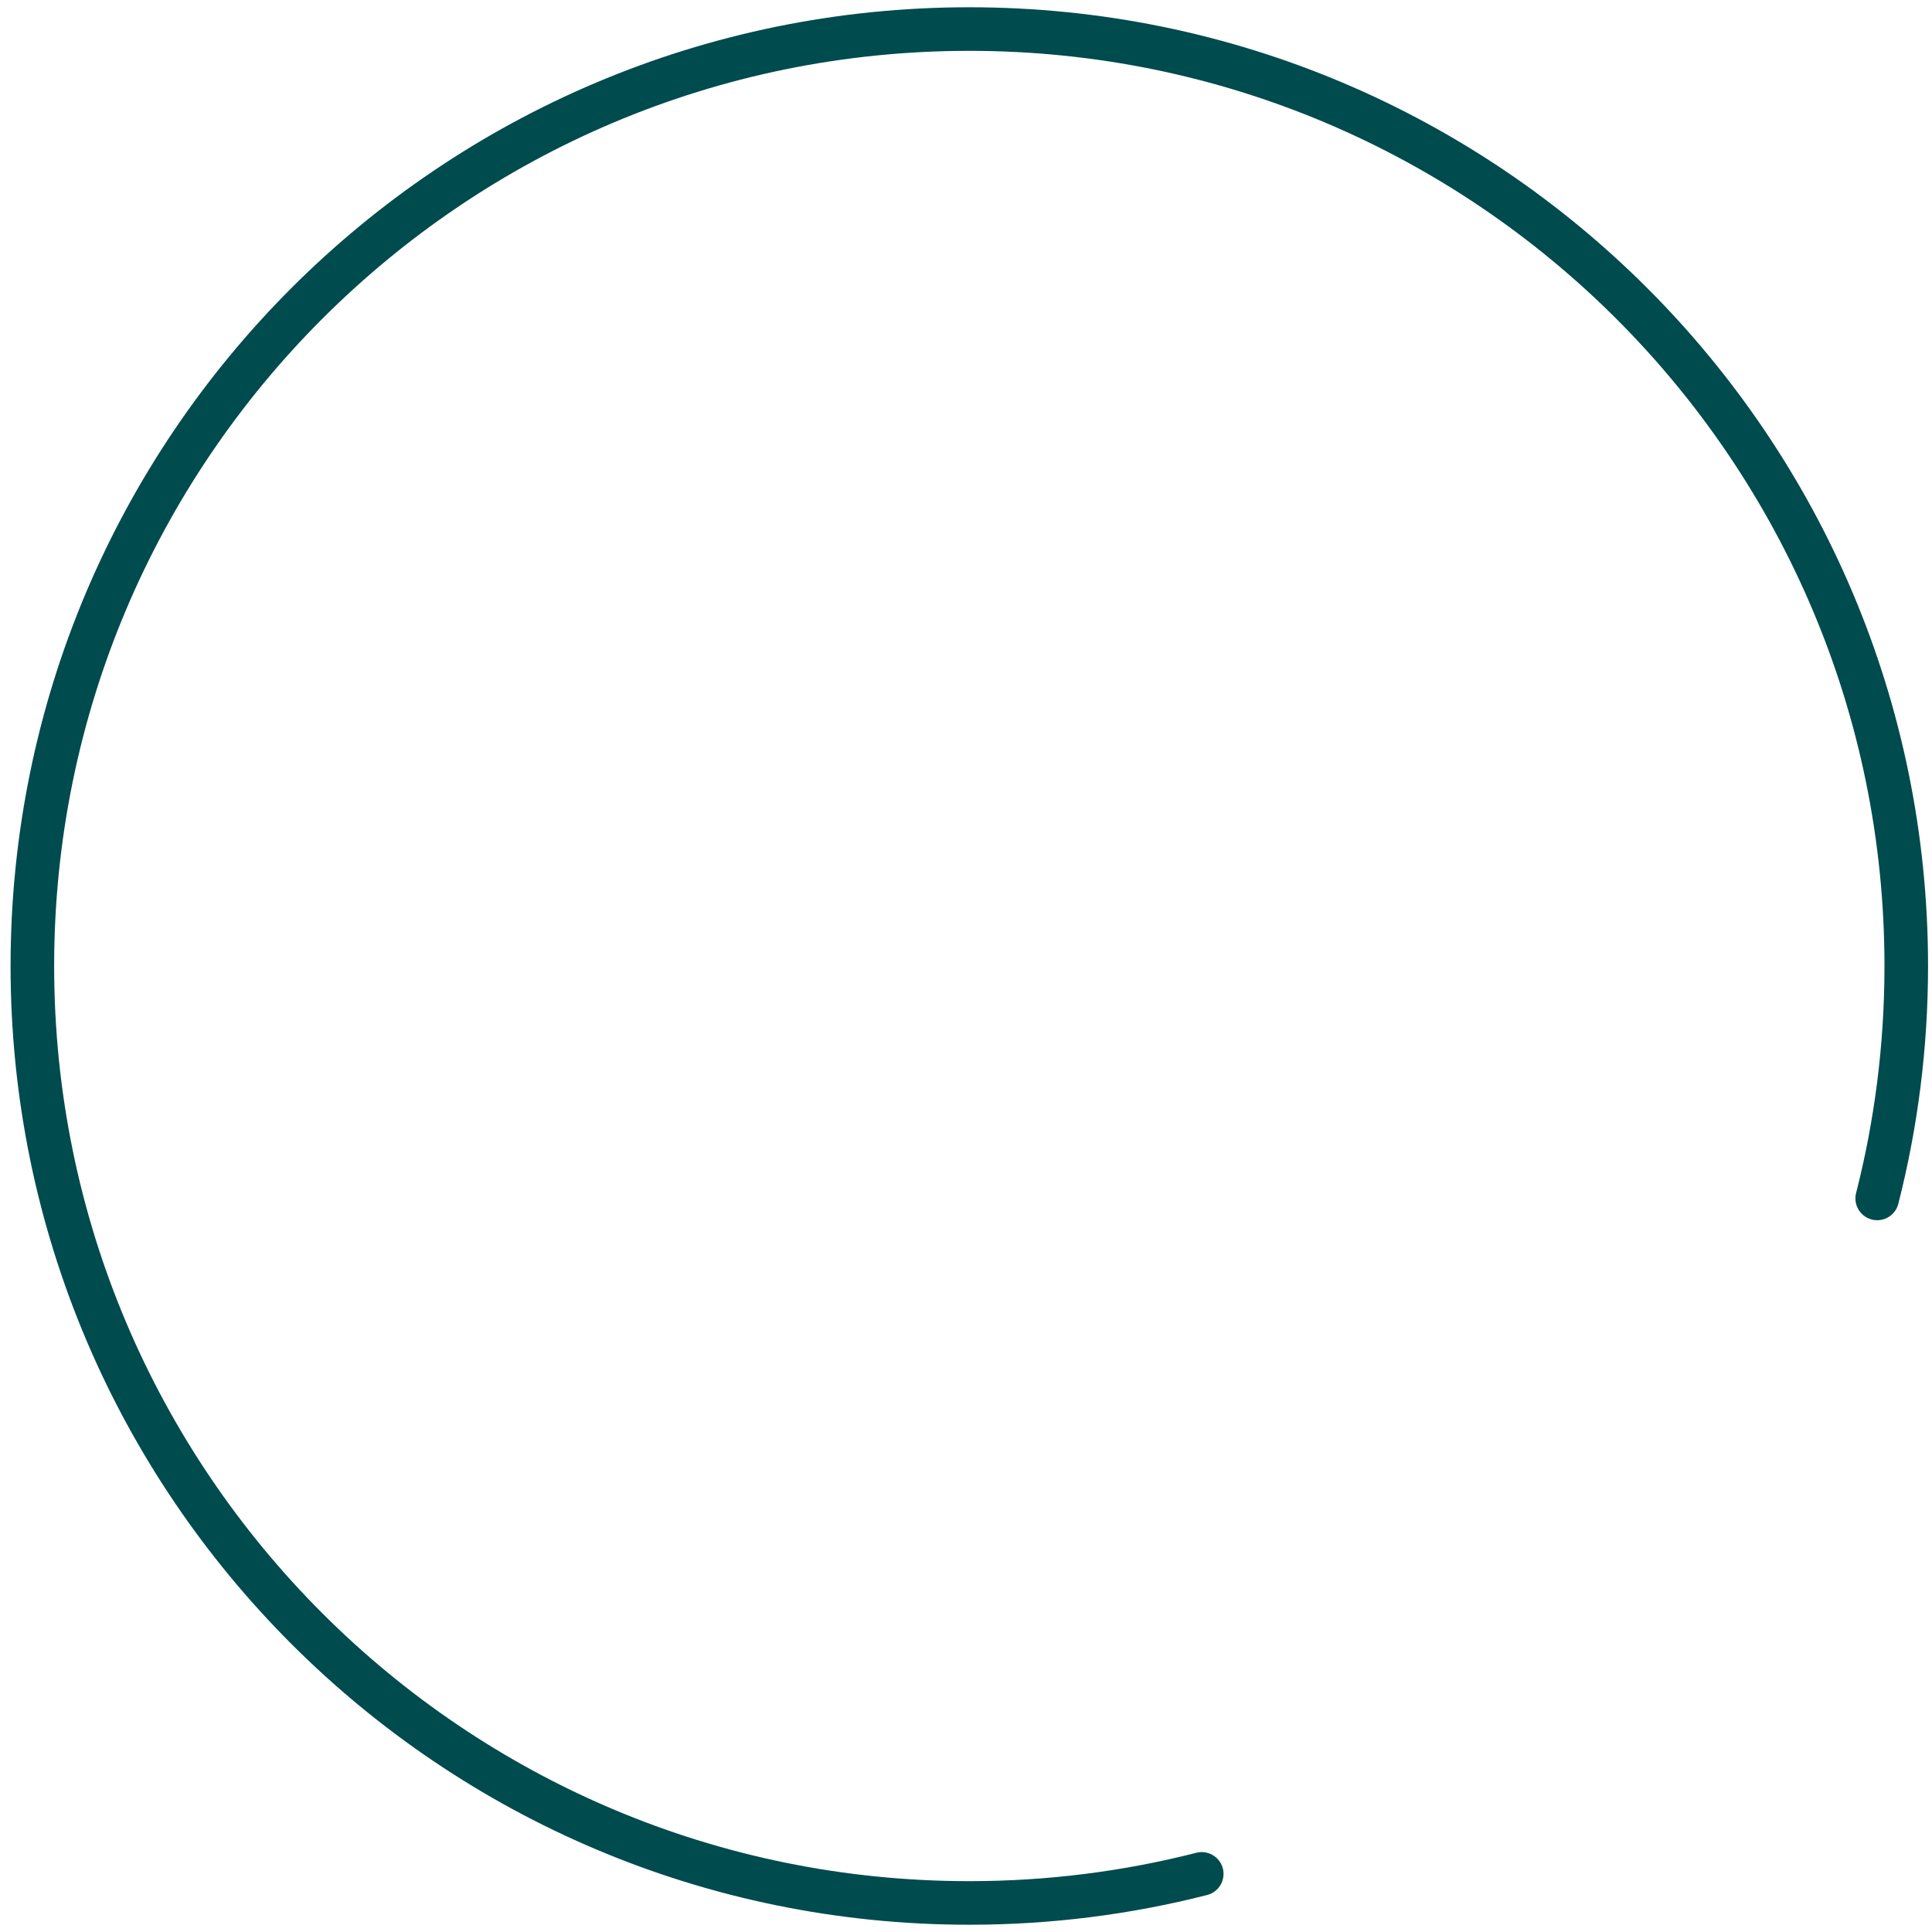
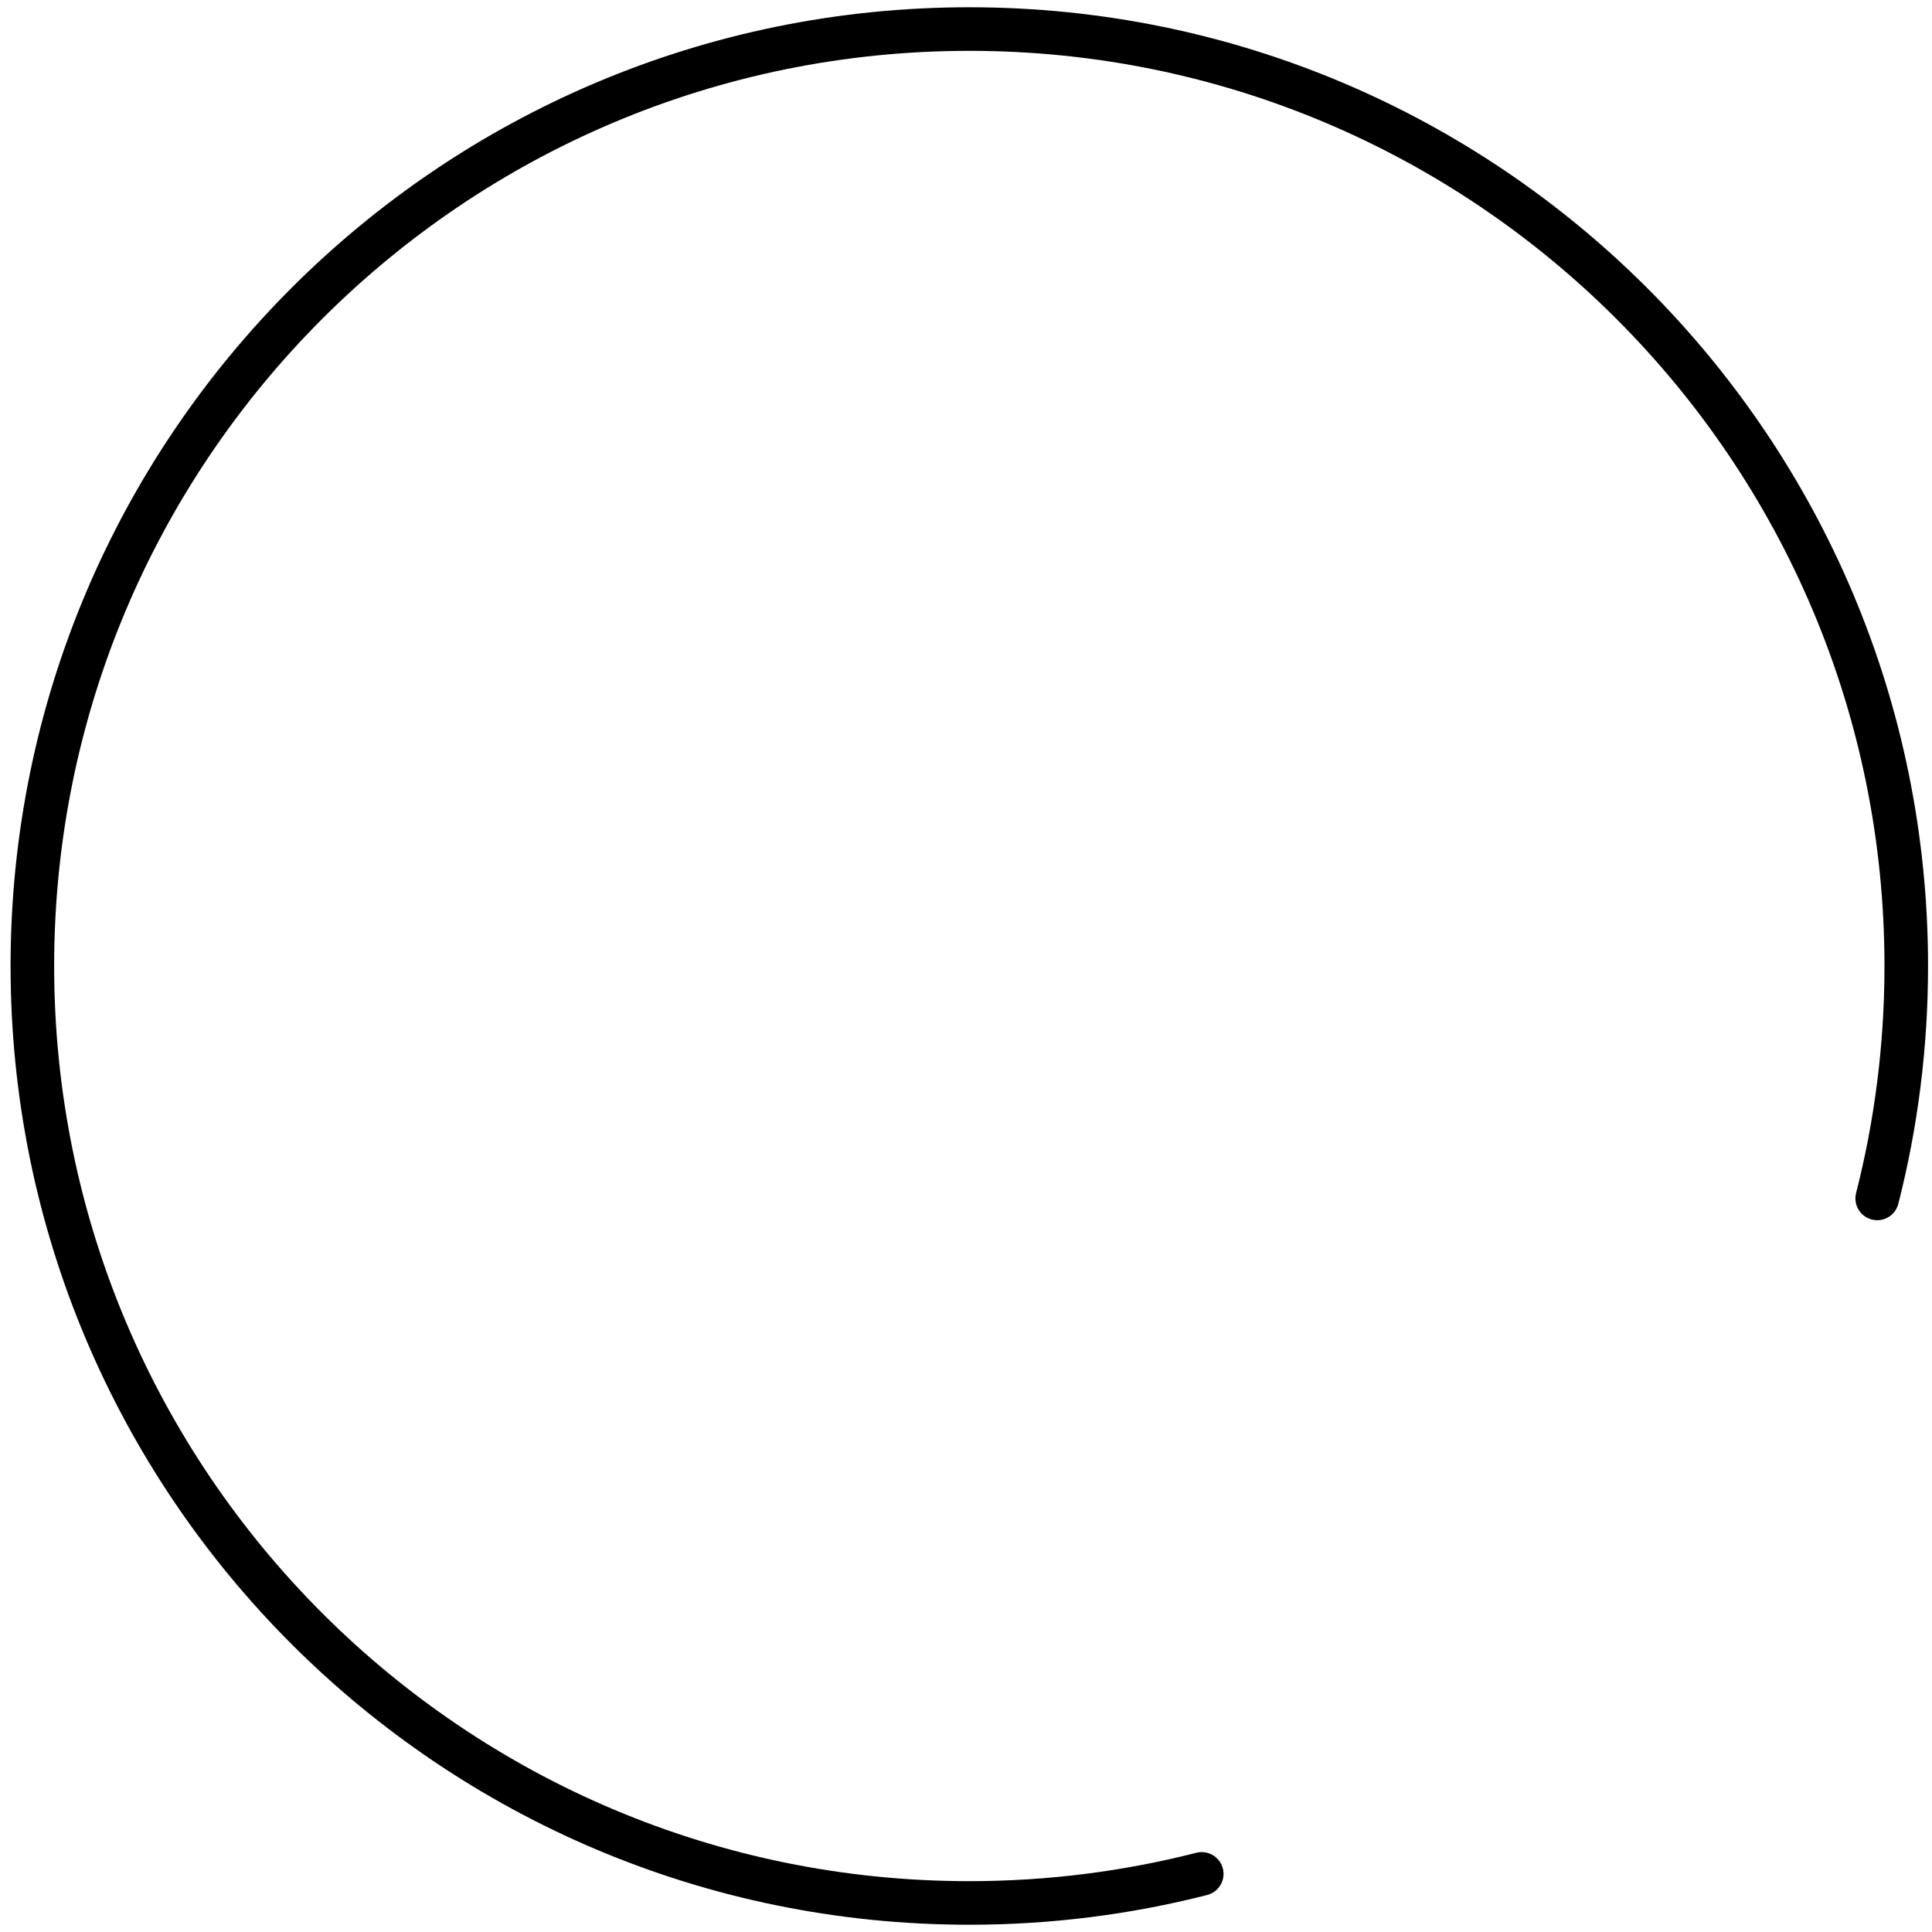
<svg xmlns="http://www.w3.org/2000/svg" width="133" height="133" viewBox="0 0 133 133" fill="none">
-   <path id="Ellipse 2" d="M82.728 129C77.611 130.306 72.251 131 66.728 131C31.105 131 2.228 102.122 2.228 66.5C2.228 30.878 31.105 2 66.728 2C102.35 2 131.228 30.878 131.228 66.5C131.228 72.023 130.533 77.384 129.228 82.5" stroke="#004B4E" stroke-width="3" stroke-linecap="round" />
+   <path id="Ellipse 2" d="M82.728 129C77.611 130.306 72.251 131 66.728 131C31.105 131 2.228 102.122 2.228 66.5C2.228 30.878 31.105 2 66.728 2C102.35 2 131.228 30.878 131.228 66.5C131.228 72.023 130.533 77.384 129.228 82.5" stroke="currentColor" stroke-width="3" stroke-linecap="round" />
</svg>
